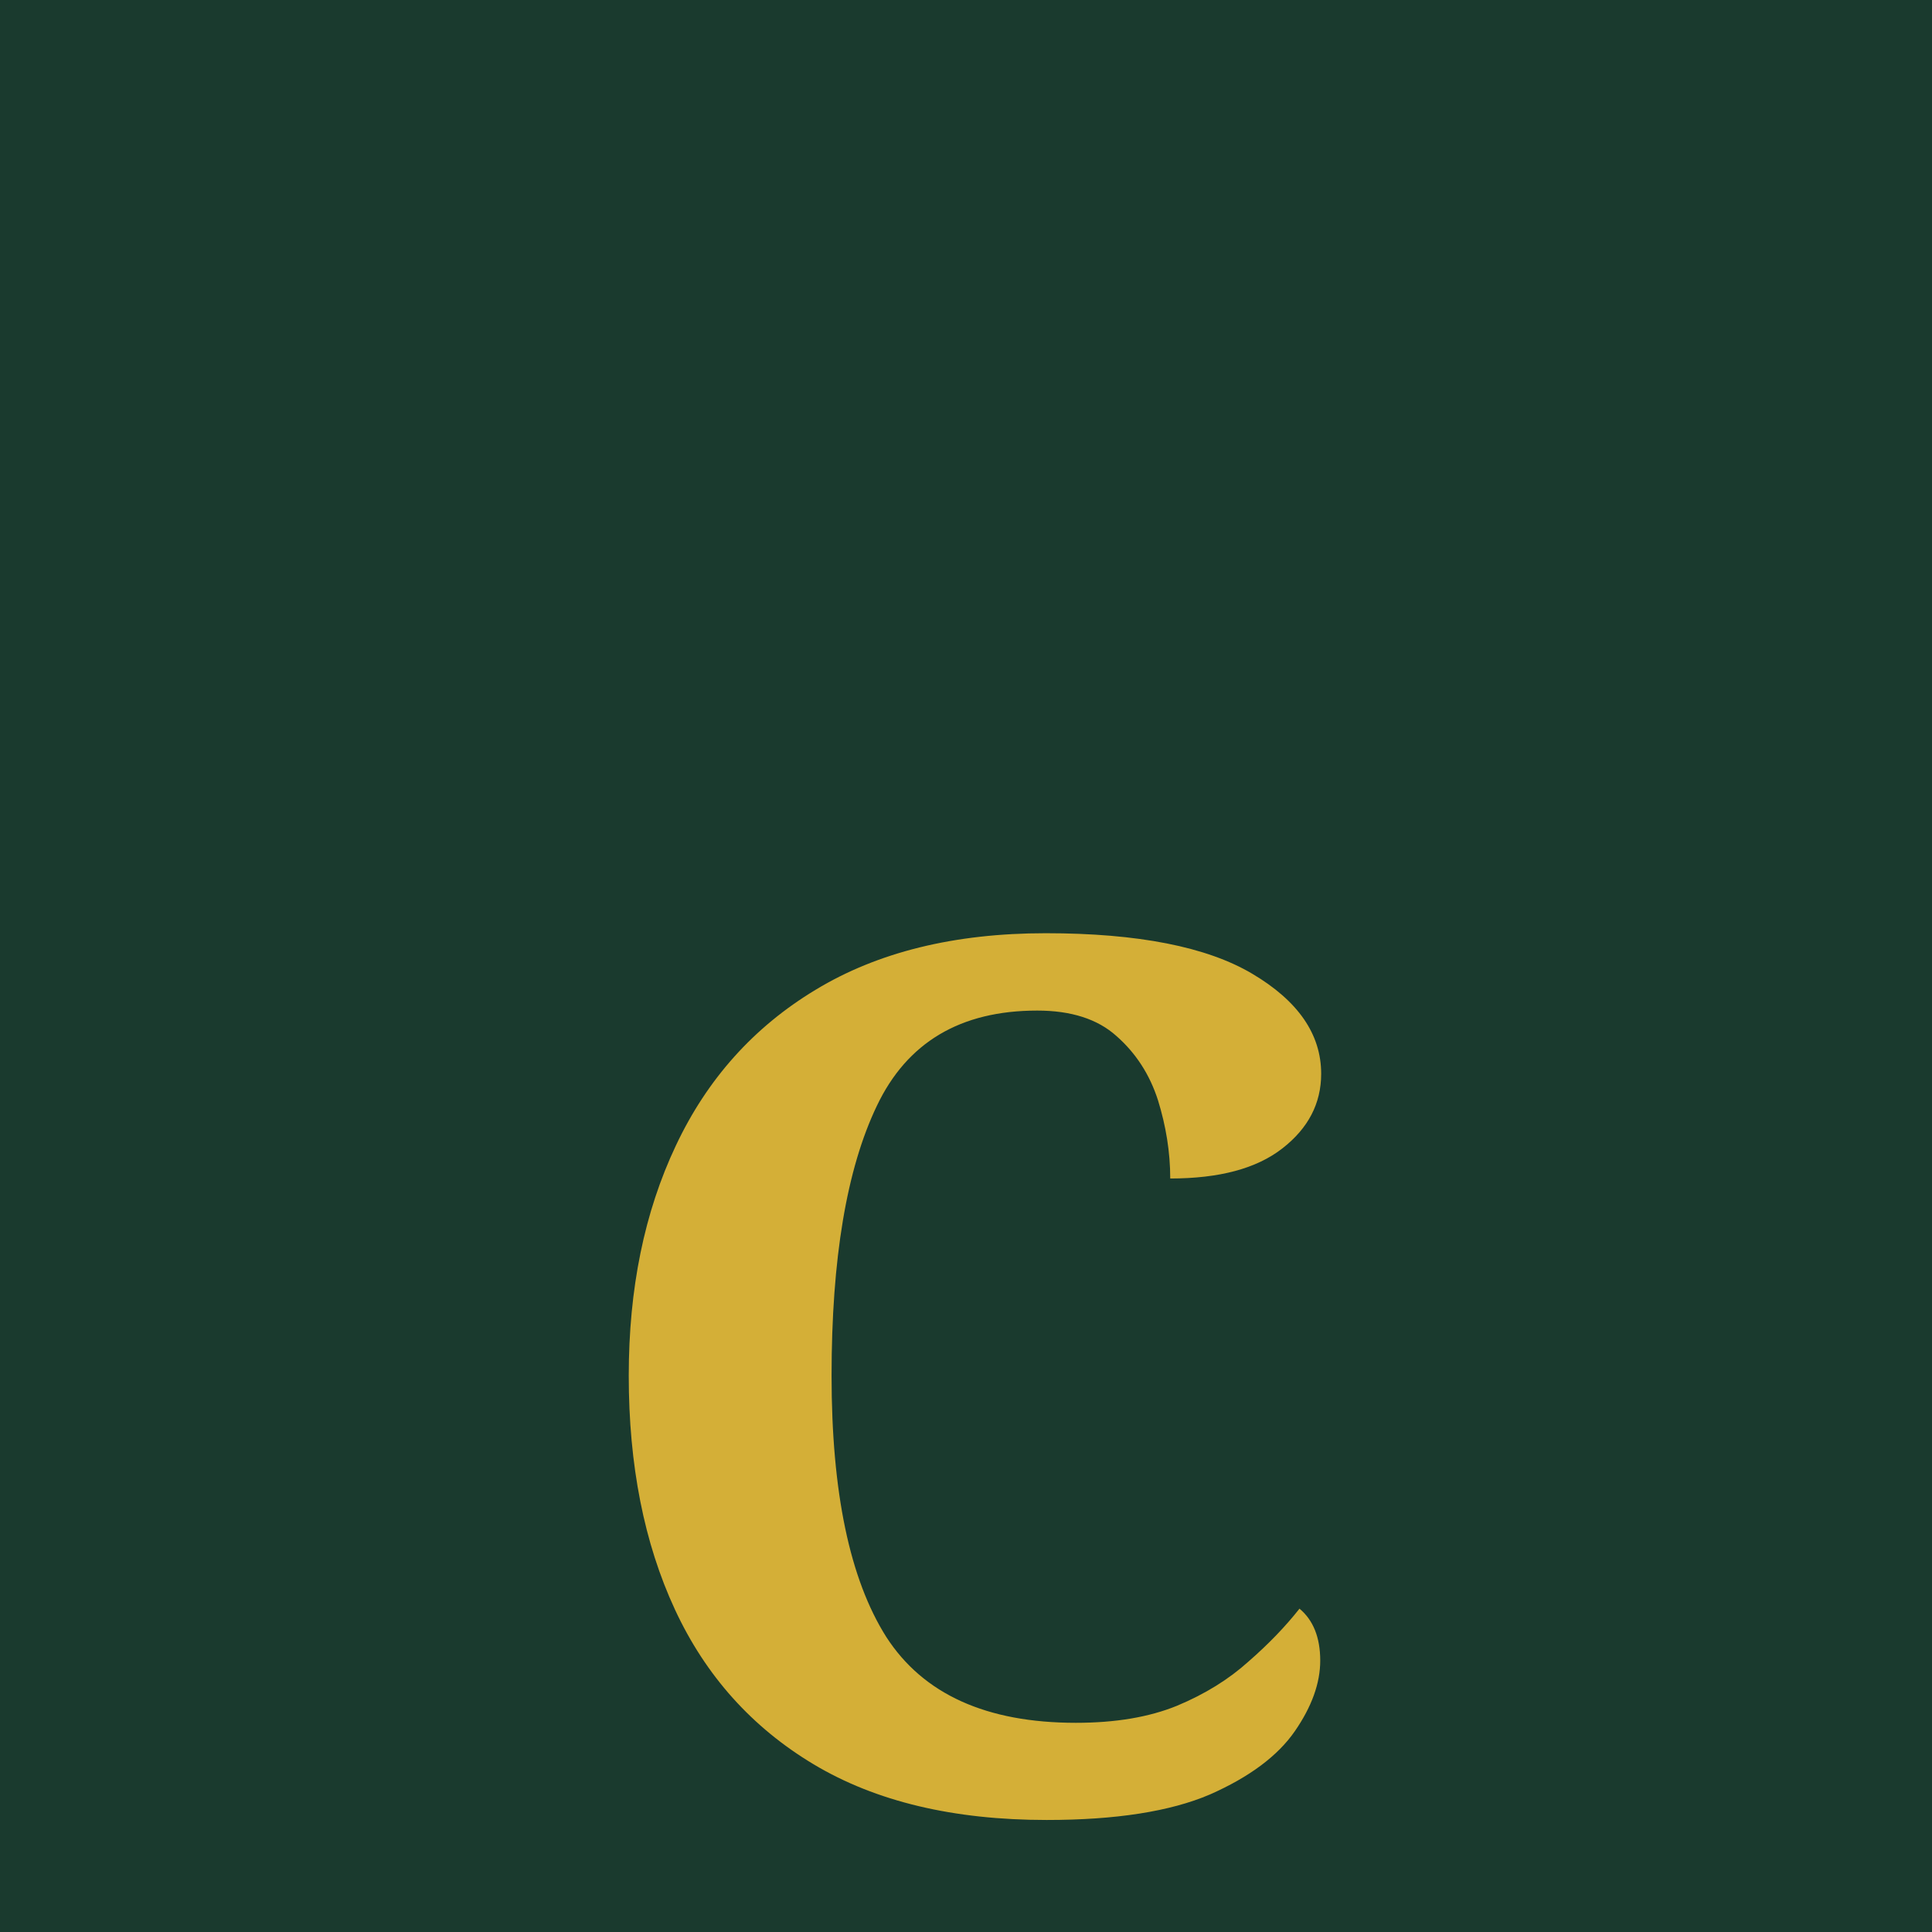
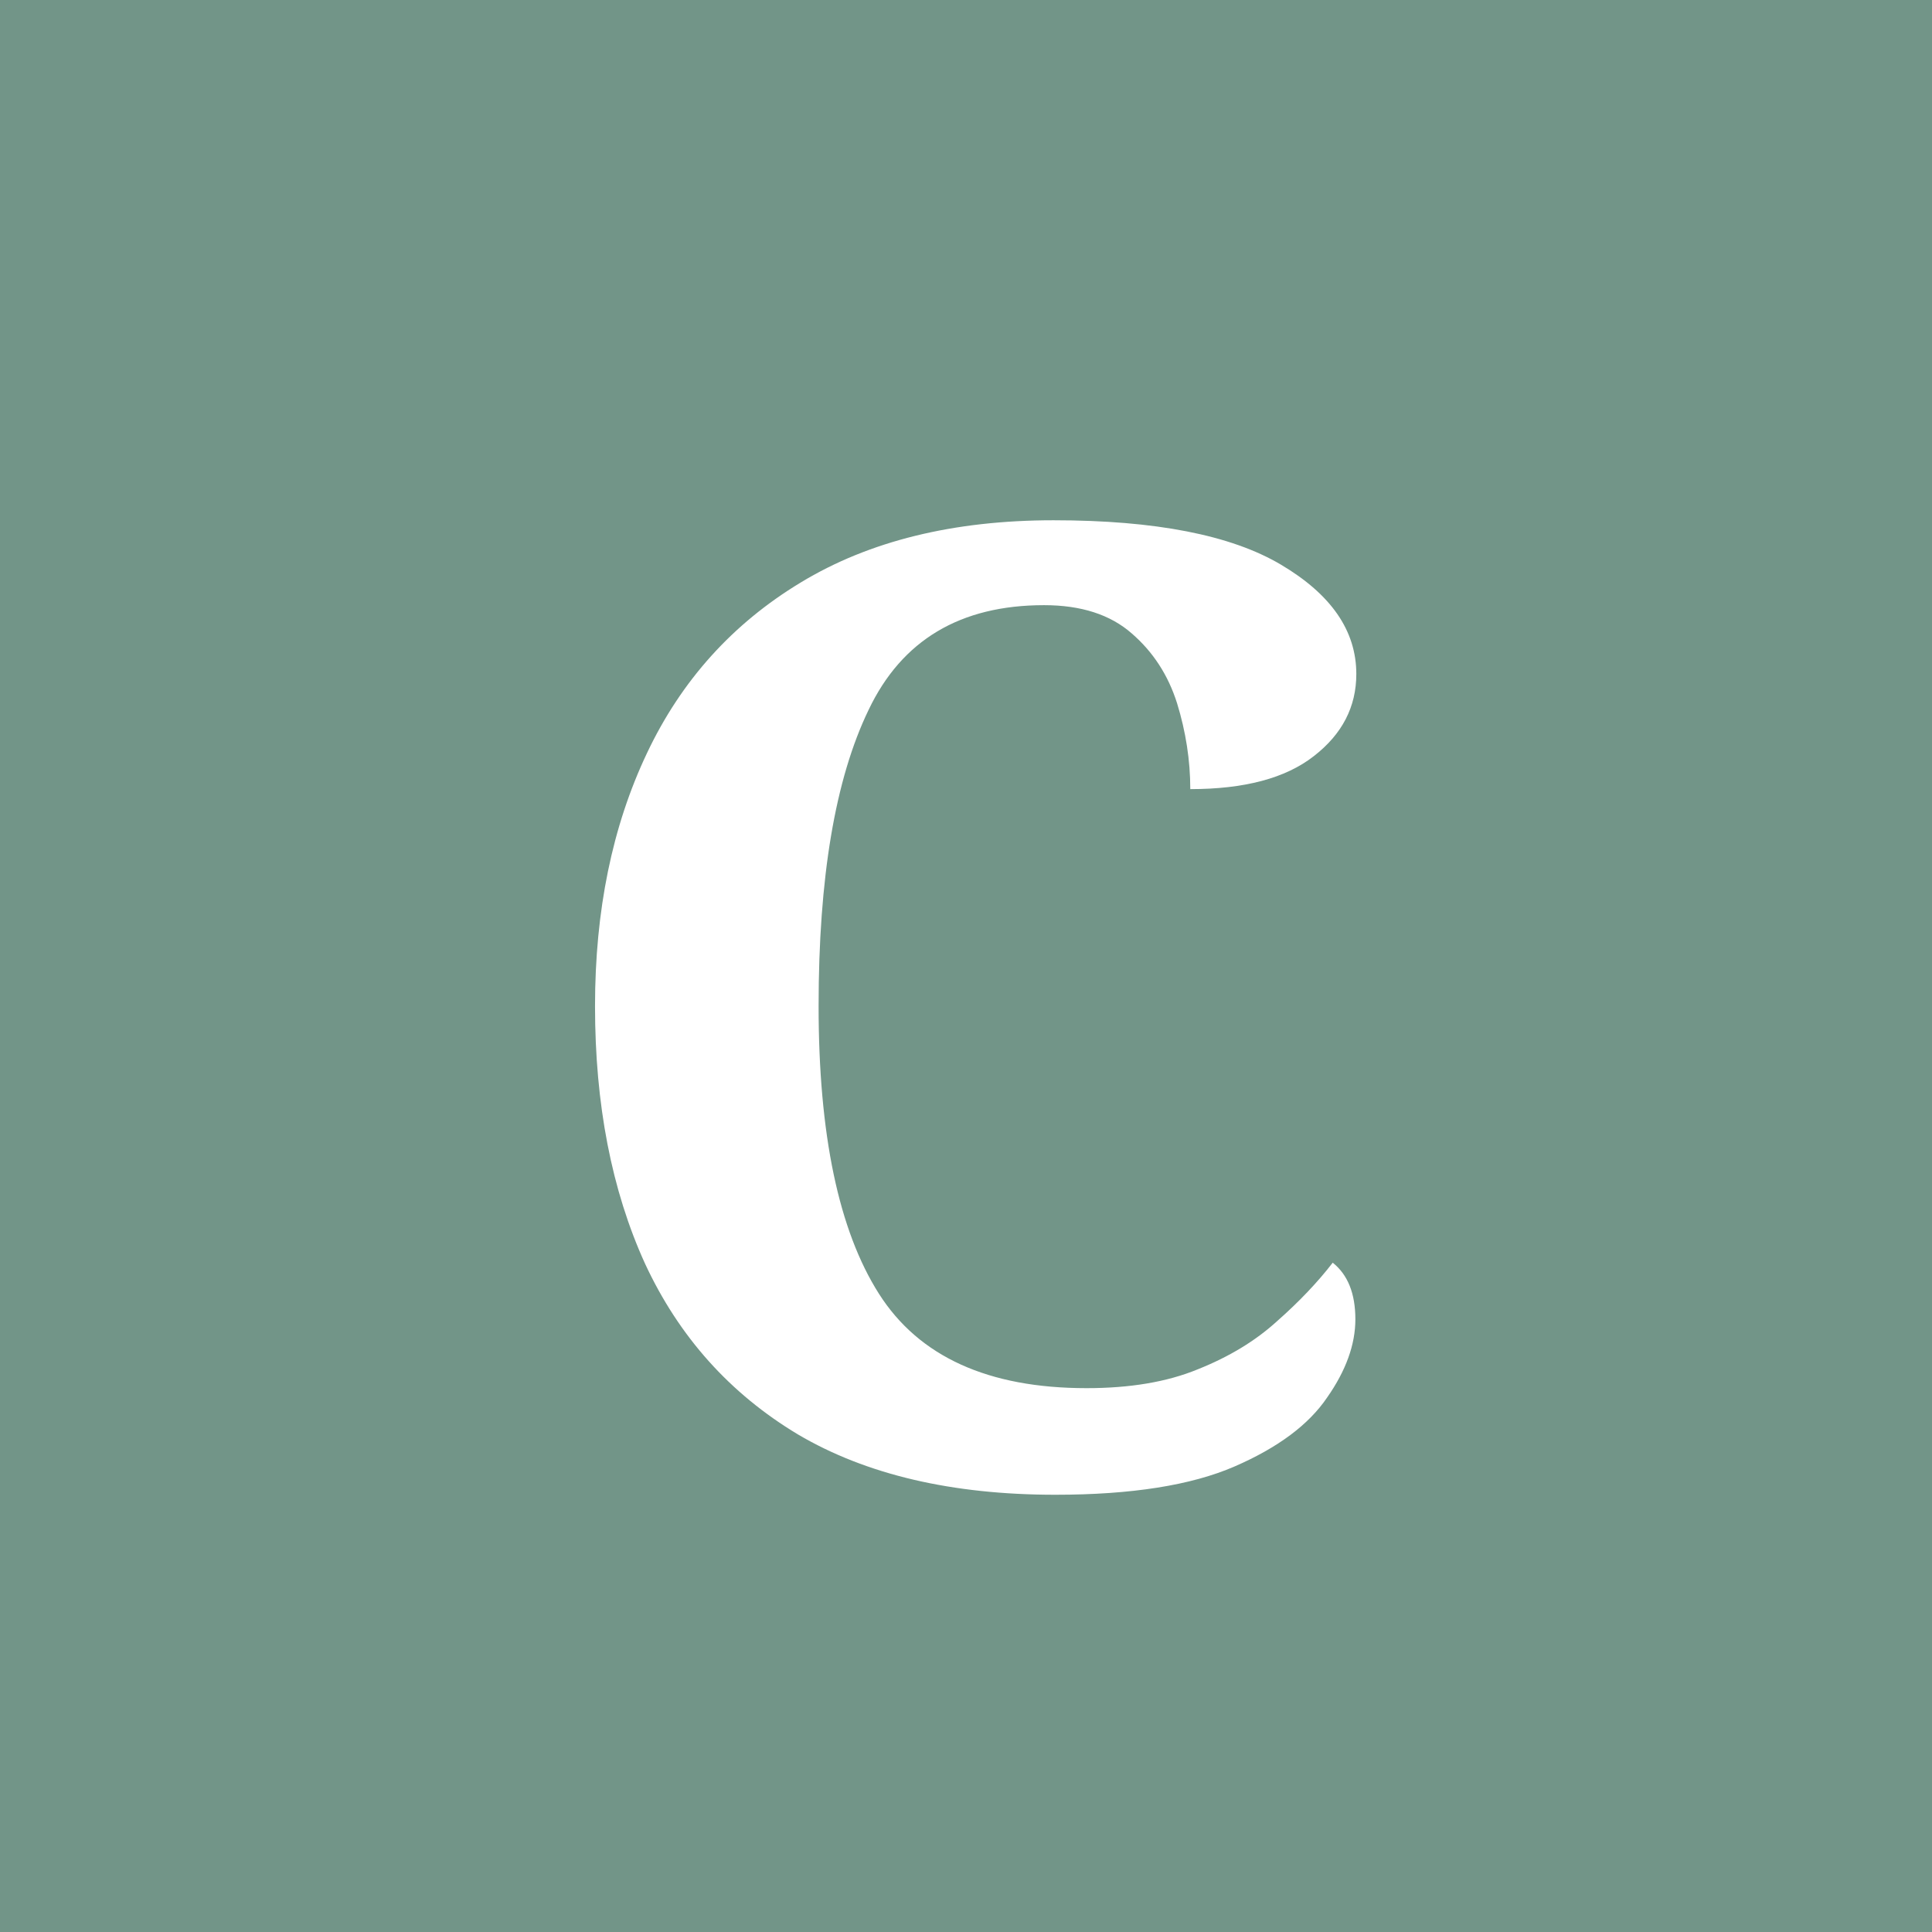
<svg xmlns="http://www.w3.org/2000/svg" viewBox="0 0 32 32">
-   <rect width="32" height="32" fill="#1a3a2e" />
-   <text x="16" y="23" font-family="Georgia, 'Cormorant Garamond', serif" font-size="20" font-weight="600" fill="#d4af37" text-anchor="middle" dominant-baseline="middle">C</text>
+   <rect width="32" height="32" fill="#729588" />
+   <text x="16" y="16" font-family="Georgia, 'Cormorant Garamond', serif" font-size="22" font-weight="600" fill="#ffffff" text-anchor="middle" dominant-baseline="central">C</text>
</svg>
